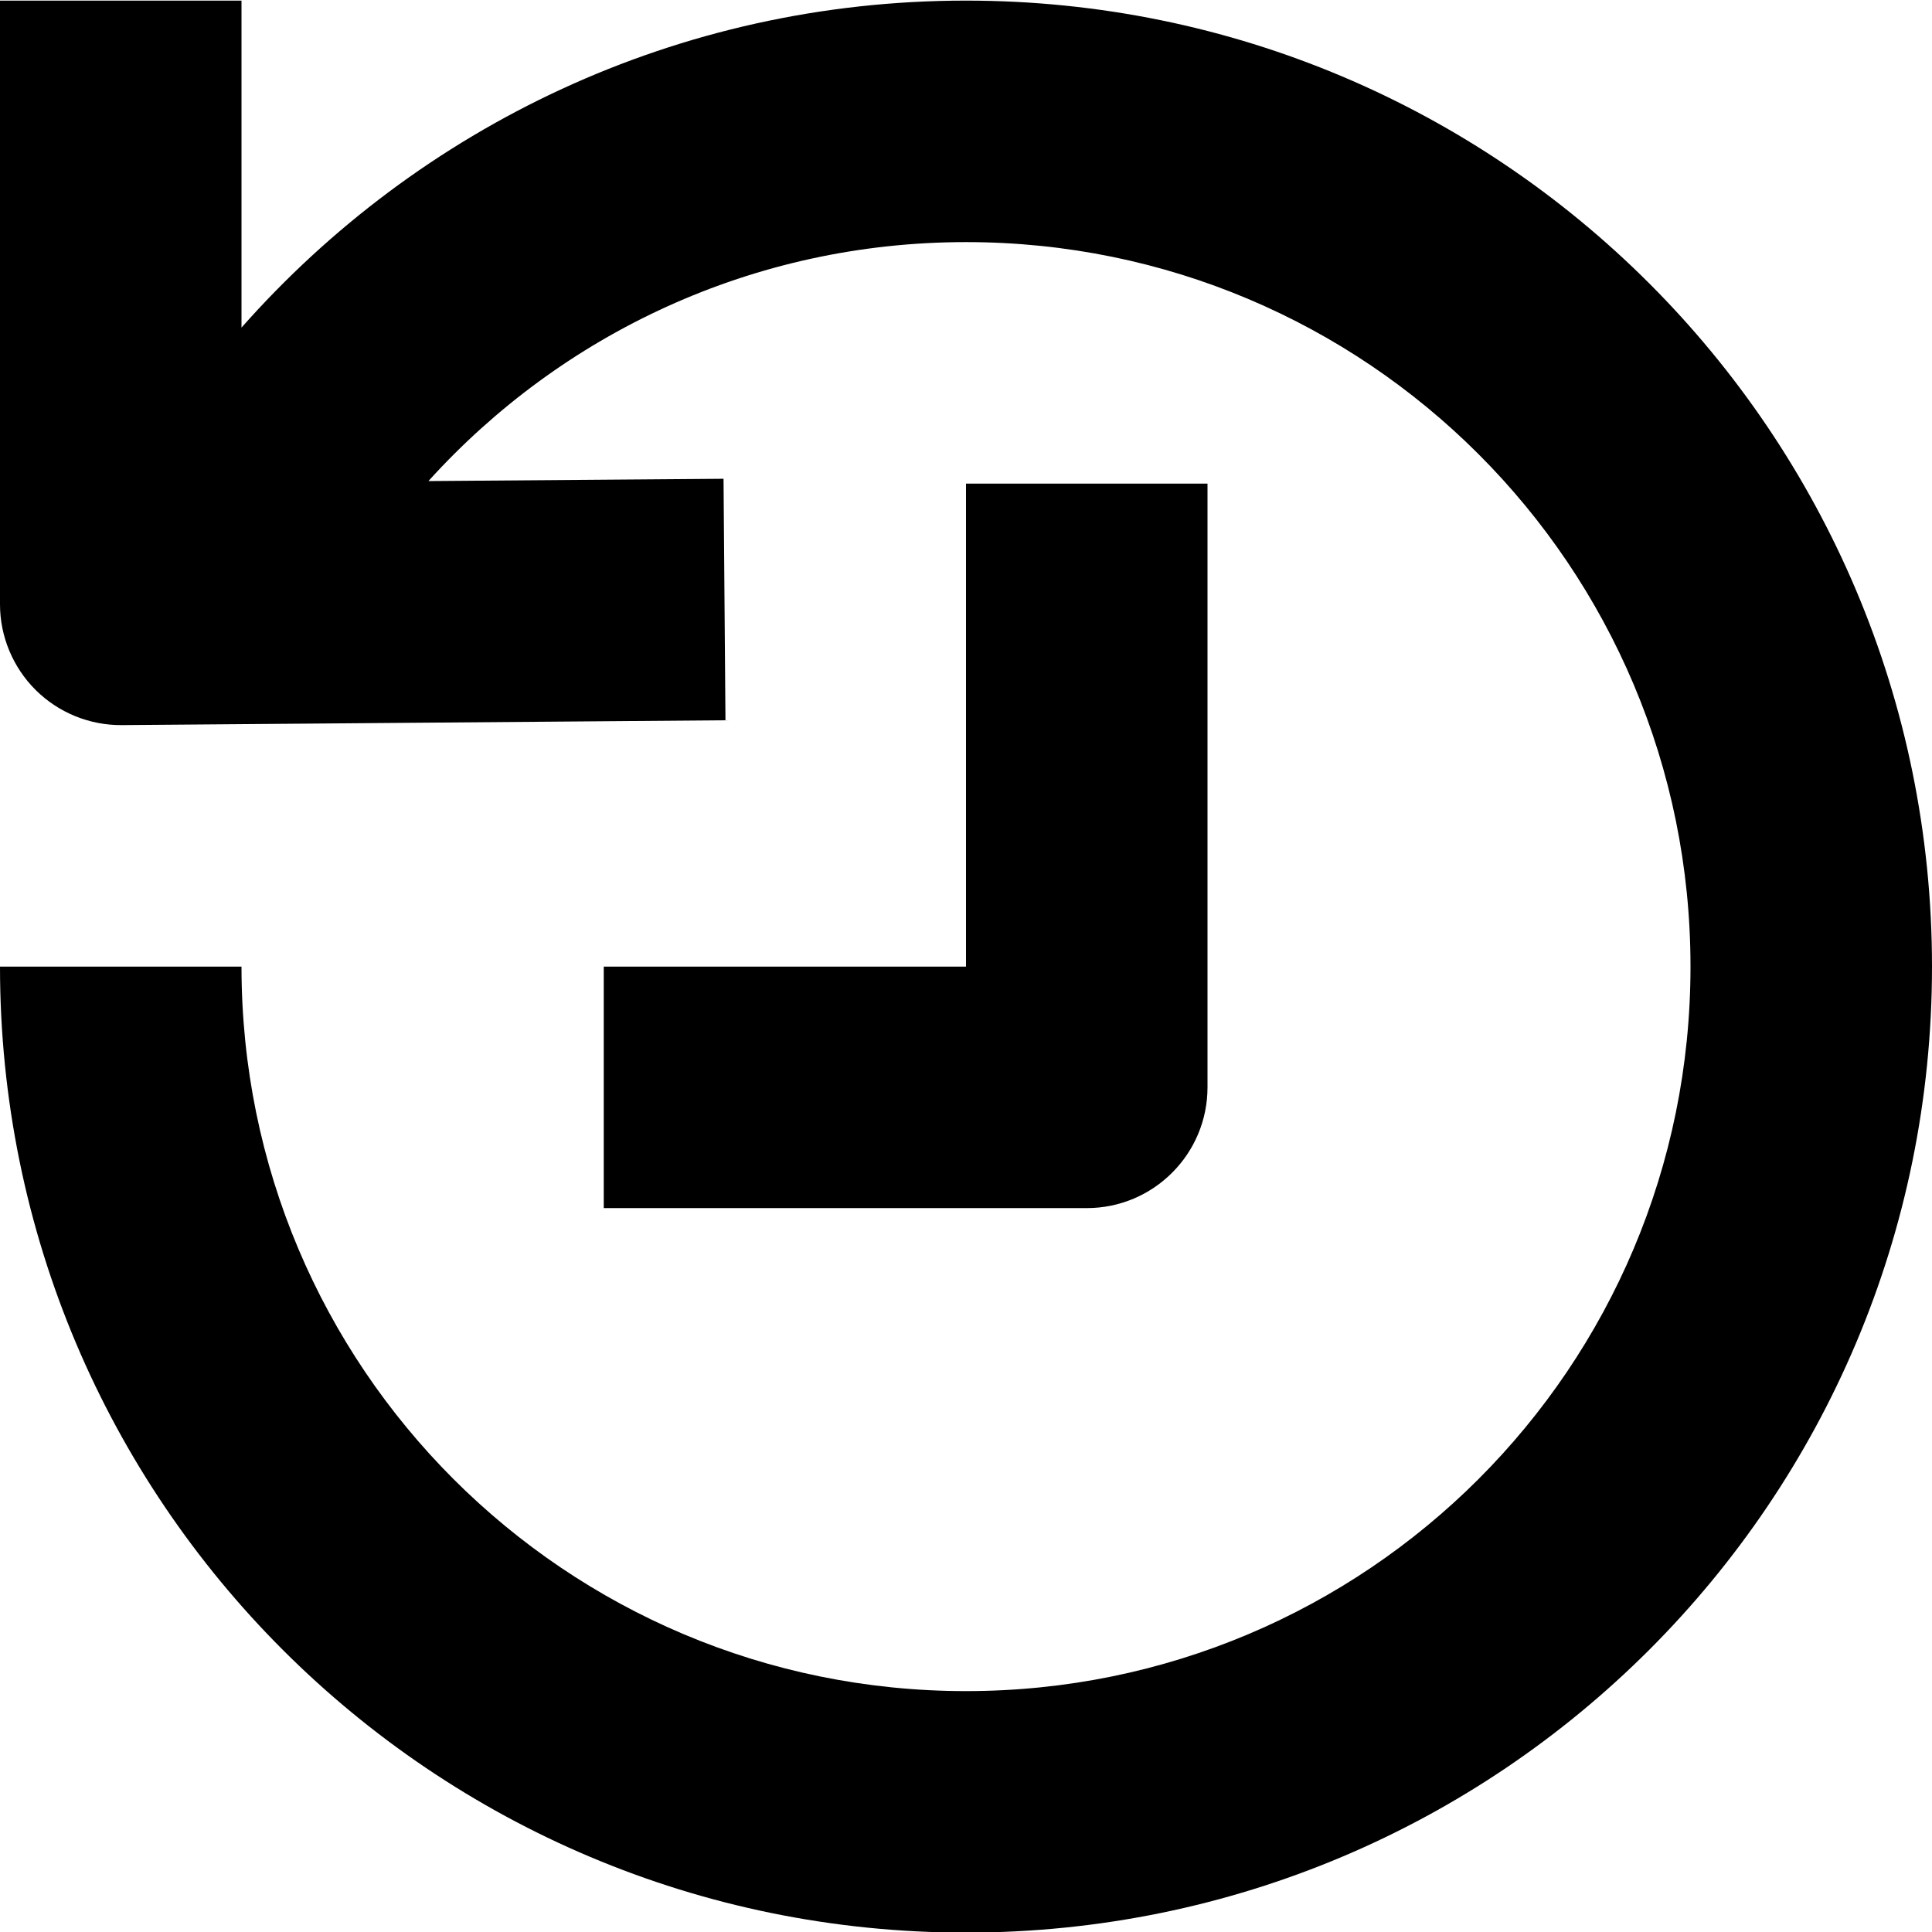
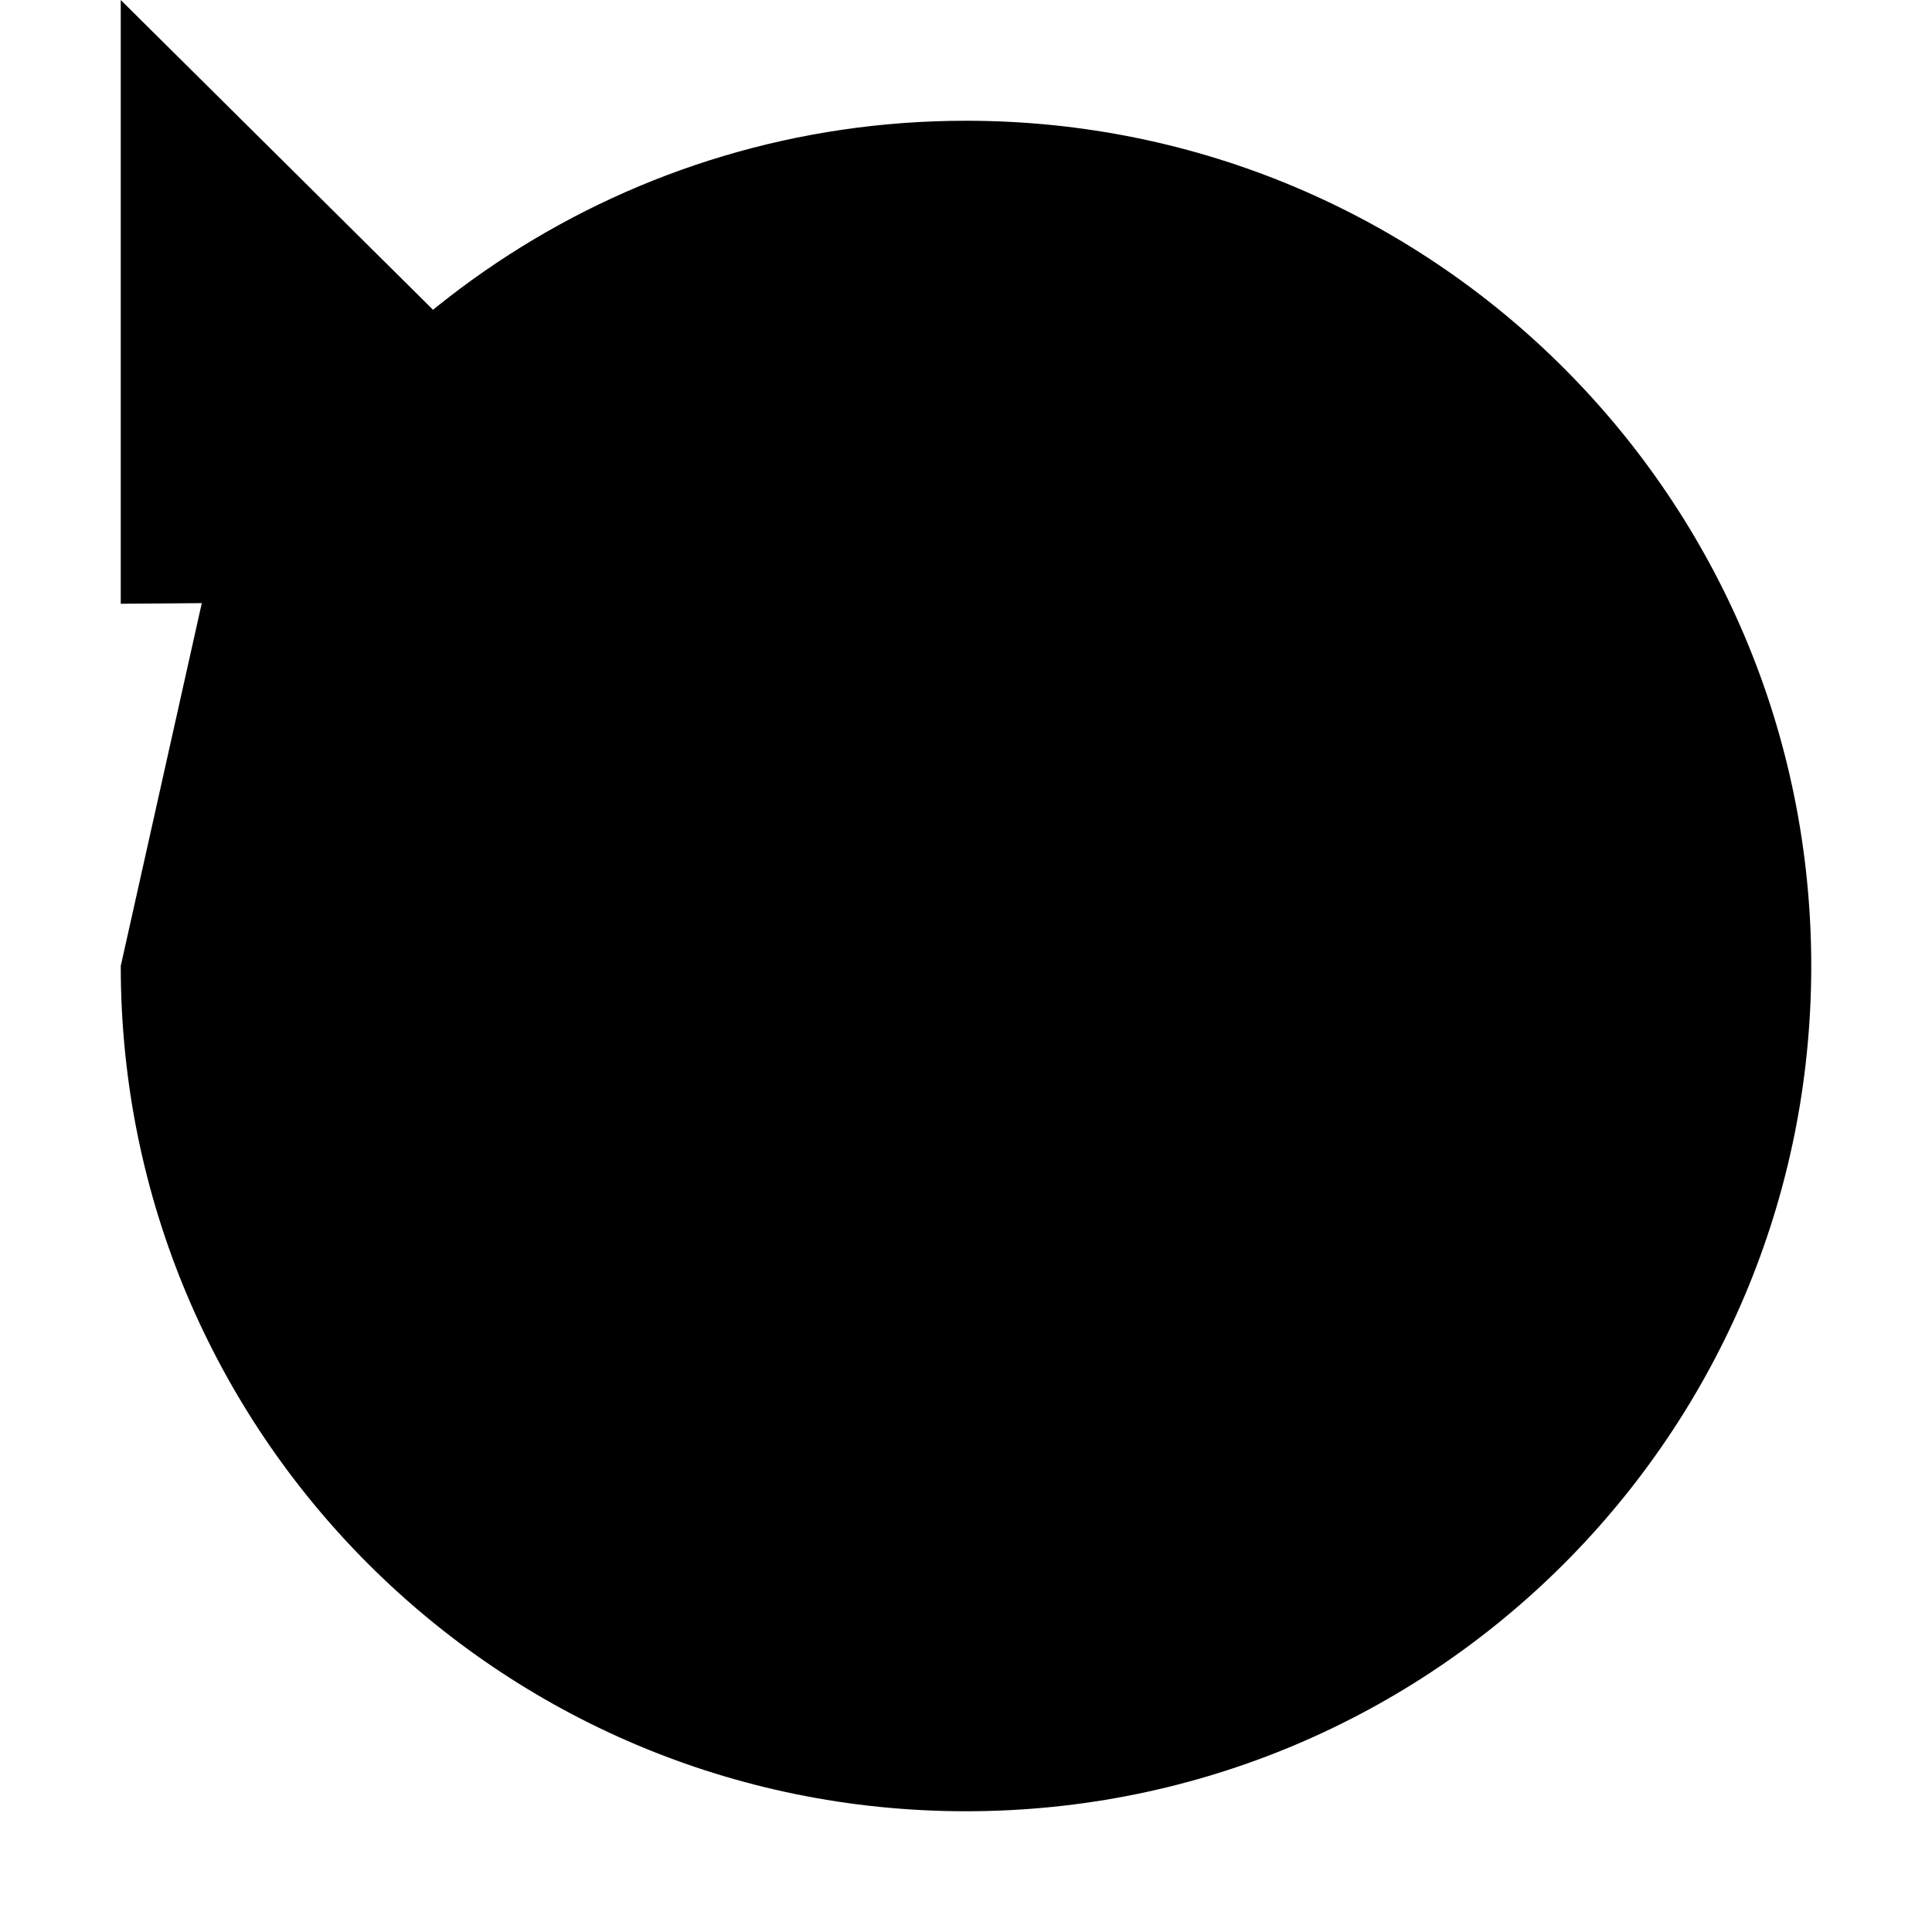
<svg xmlns="http://www.w3.org/2000/svg" viewBox="0 0 16 16">
-   <path d="M8 16.005C12.422 16.005 16 12.427 16 8.005C16 3.583 12.422 0.005 8 0.005C5.611 0.005 3.468 1.052 2 2.713V0.005H0V5.005C0 5.271 0.107 5.527 0.296 5.715C0.485 5.902 0.741 6.007 1.008 6.005L6.008 5.965L5.992 3.965L3.548 3.984C4.649 2.767 6.236 2.005 8 2.005C11.318 2.005 14 4.687 14 8.005C14 11.323 11.318 14.005 8 14.005C4.682 14.005 2 11.323 2 8.005H0C-8.22761e-08 12.427 3.578 16.005 8 16.005Z" class="filled no-stroke" />
-   <path d="M9 10.005C9.552 10.005 10 9.557 10 9.005V4.005H8V8.005H5V10.005H9Z" class="filled no-stroke" />
+   <path d="M1 0L1 5L6 4.96" class="stroke-linejoin-round" />
+   <path d="M1 8C1 11.87 4.13 15 8 15C11.87 15 15 11.87 15 8C15 4.13 11.87 1 8 1C5.21 1 2.8 2.63 1.67 5" />
+   <path d="M9 4V9H5" class="stroke-linejoin-round" />
</svg>
